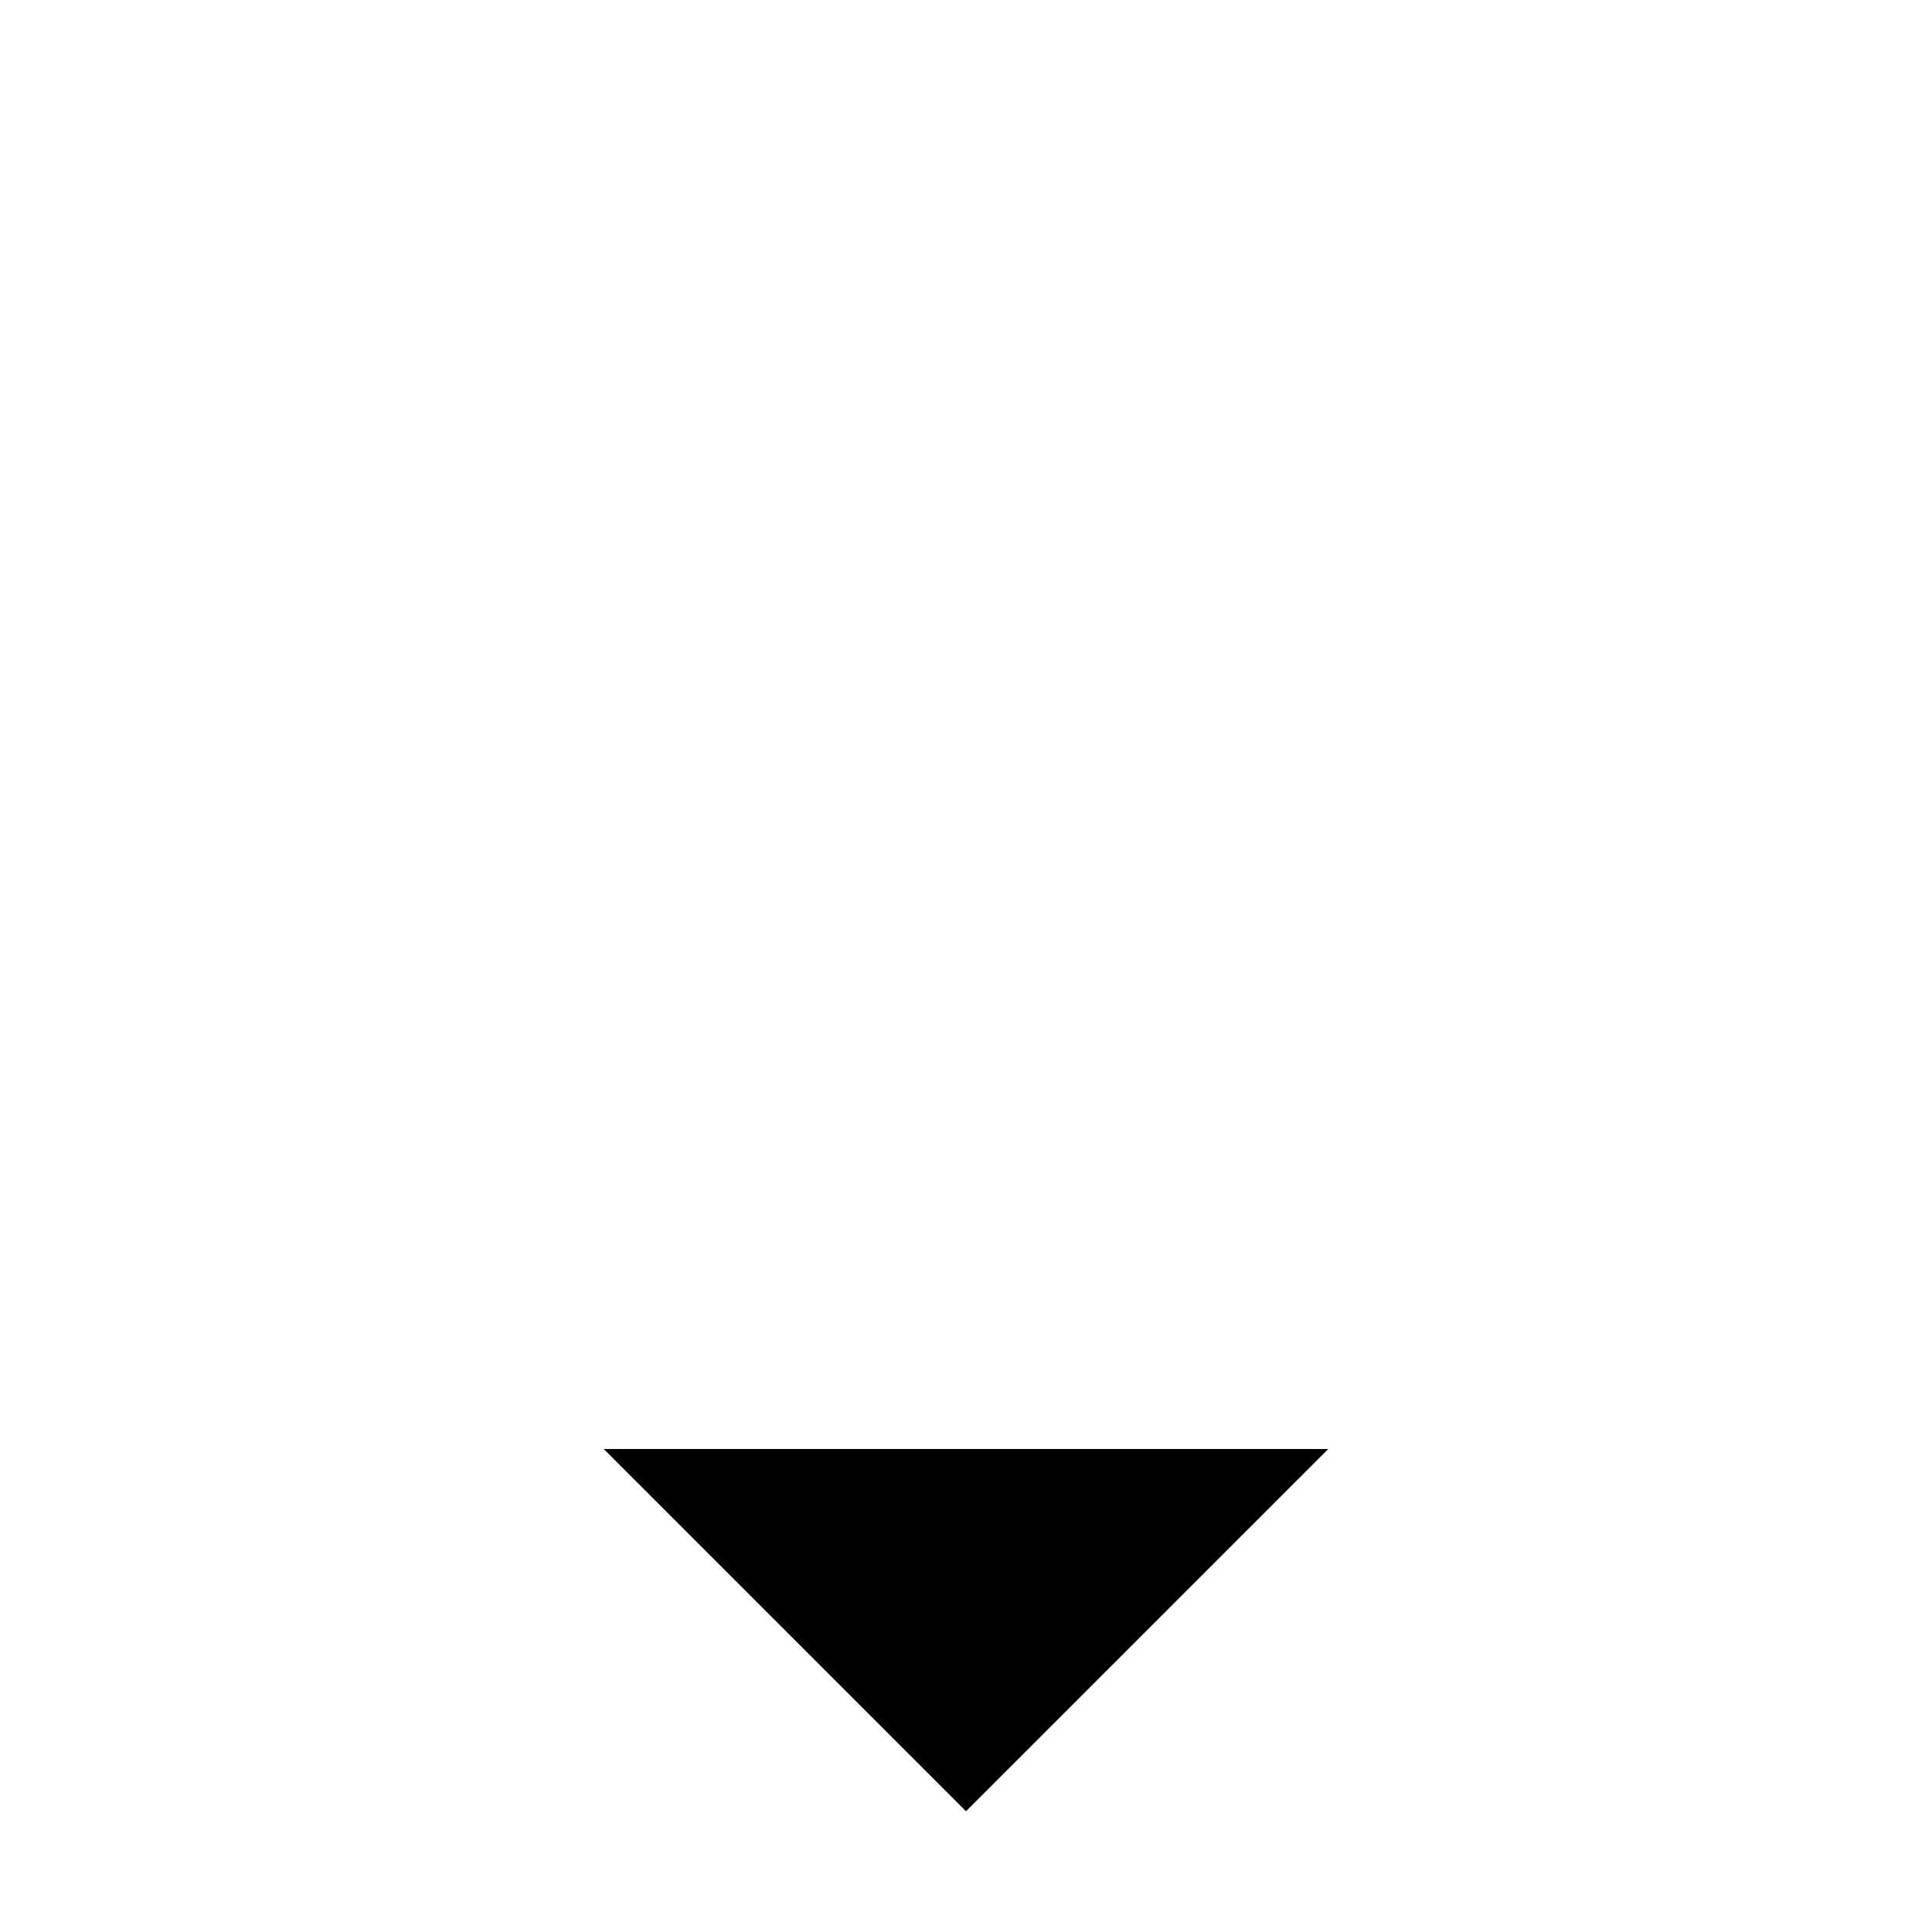
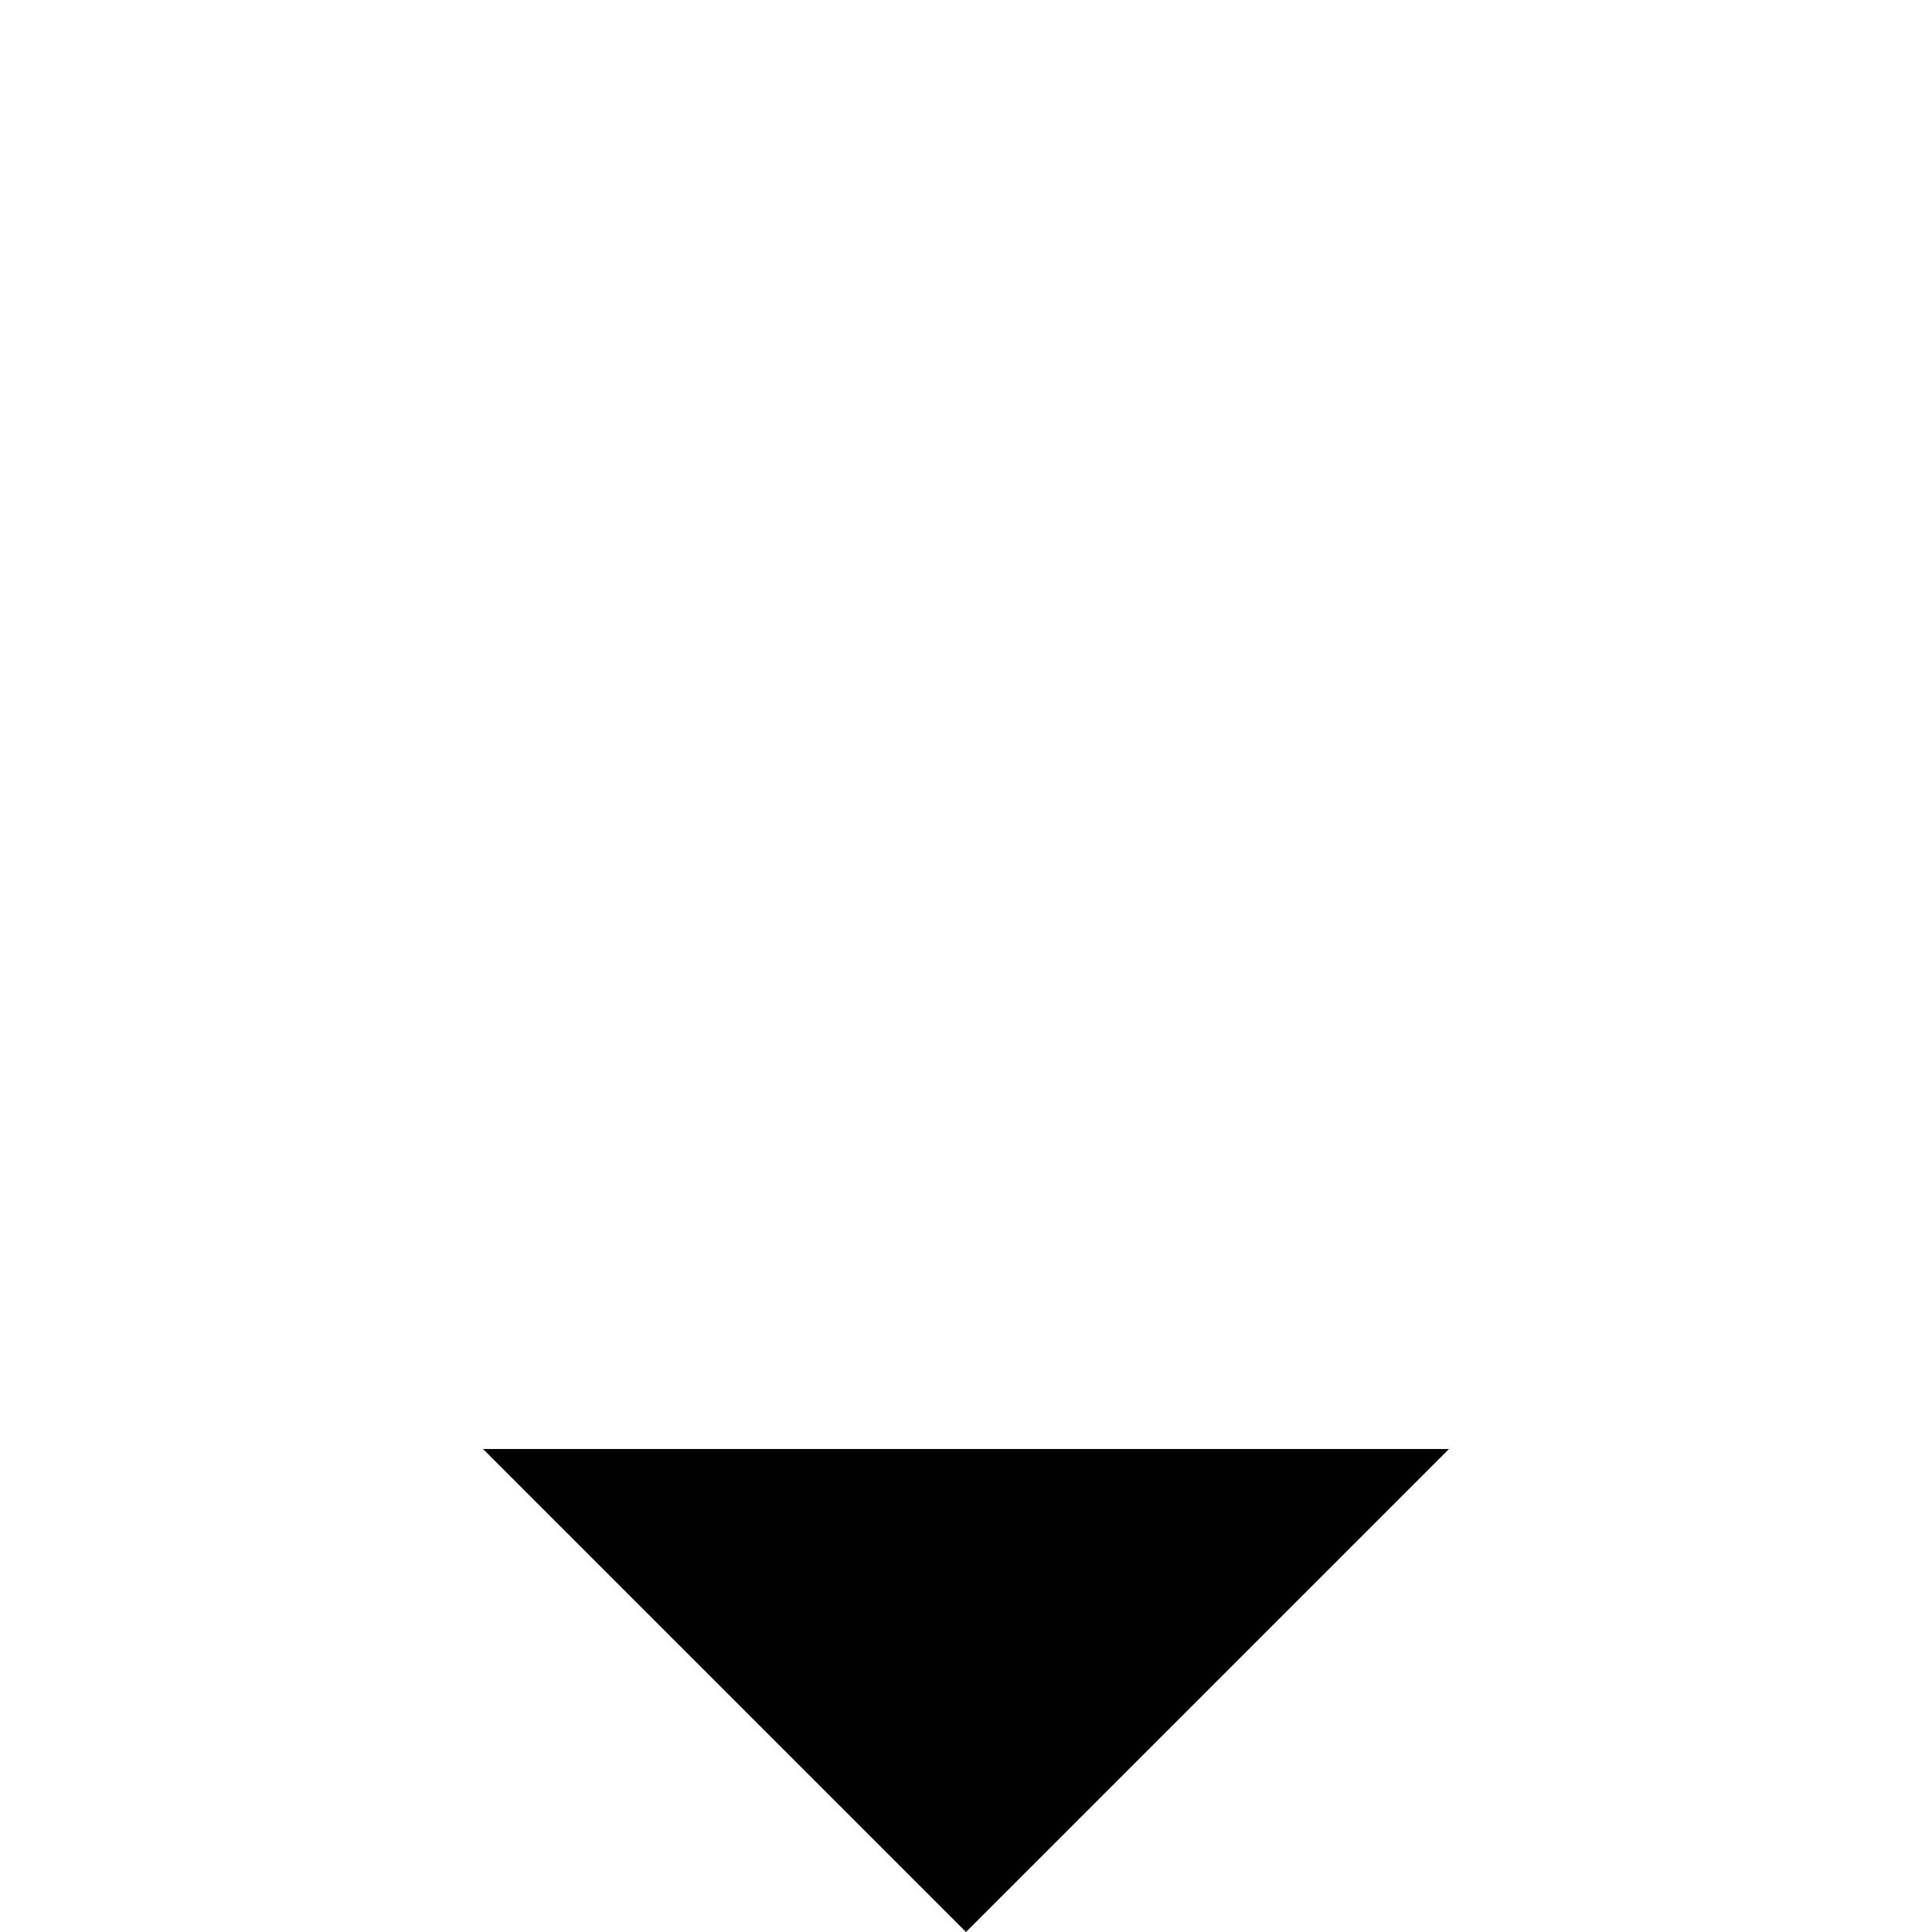
<svg xmlns="http://www.w3.org/2000/svg" version="1.1" id="icon" x="0px" y="0px" width="32px" height="32px" viewBox="0 0 32 32" style="enable-background:new 0 0 32 32;" xml:space="preserve">
  <style type="text/css">
	.st0{display:none;}
	.st1{fill:none;}
</style>
-   <polygon class="st0" points="24,22 16,30 8,22 " />
-   <polygon points="22,24 16,30 10,24 " />
+   <polygon points="24,24 16,32 8,24 " />
+   <polygon class="st0" points="22,24 16,30 10,24 " />
  <rect id="_Transparent_Rectangle_" class="st1" width="32" height="32" />
</svg>
